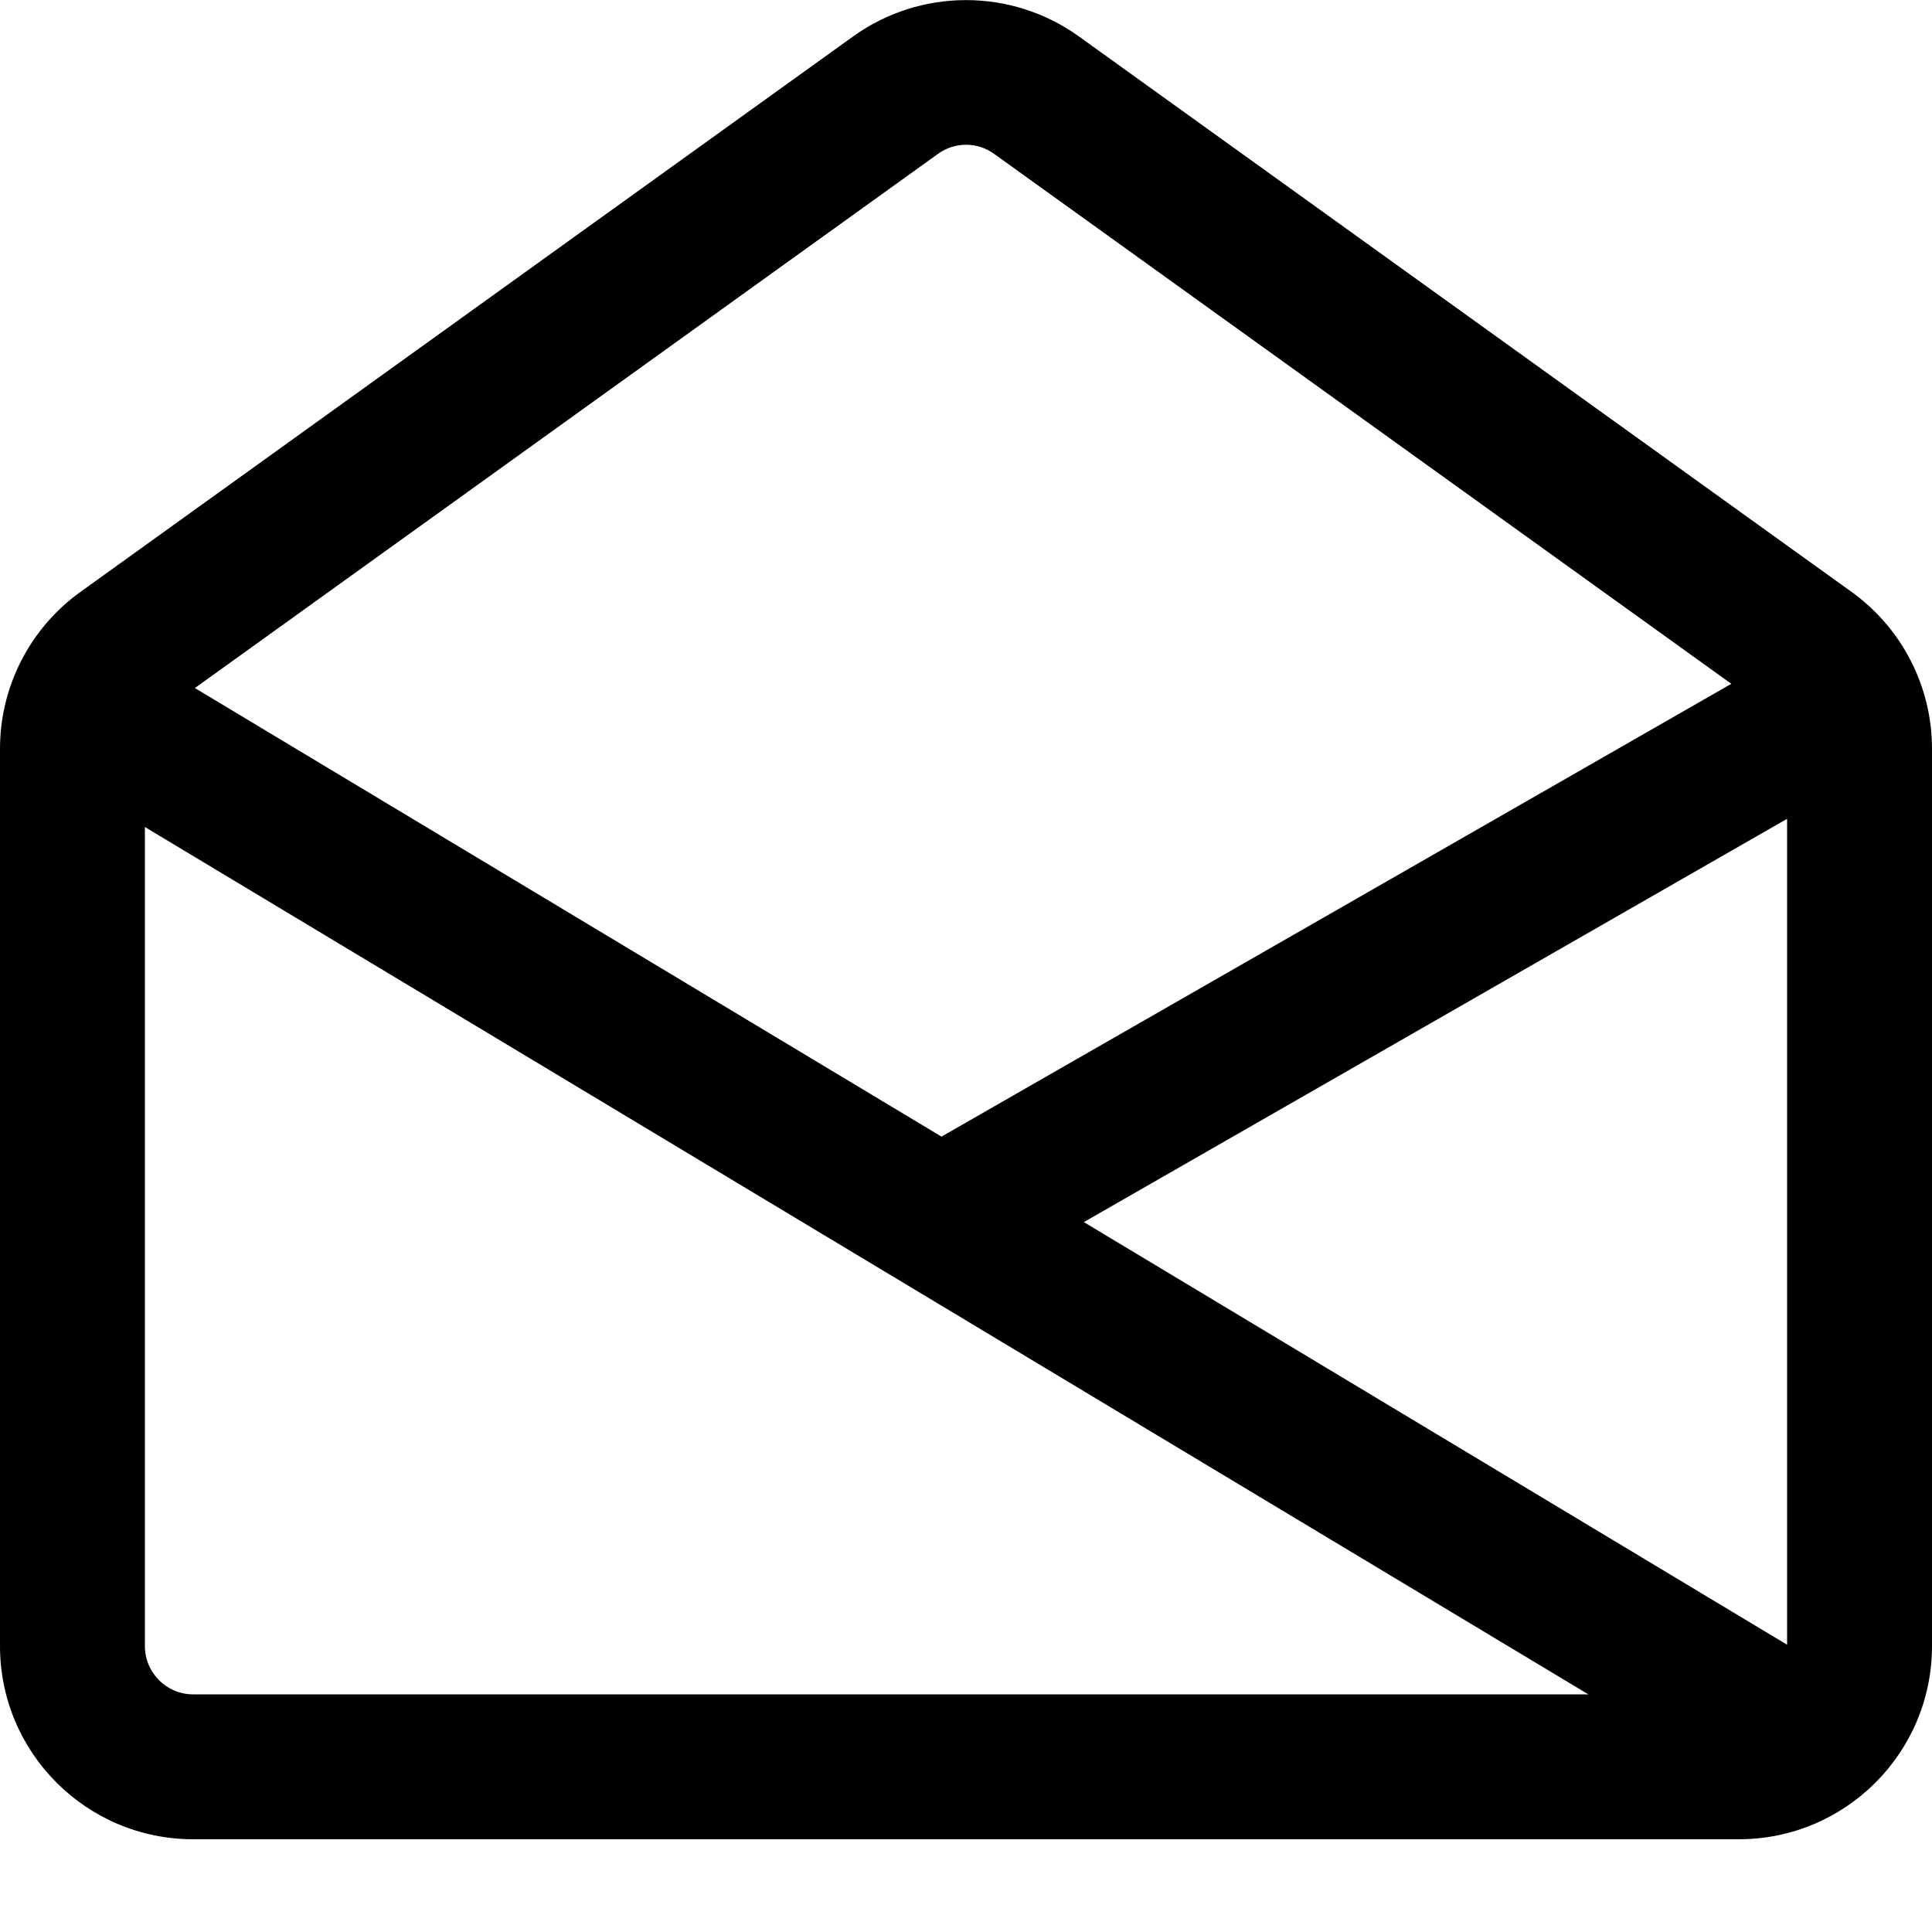
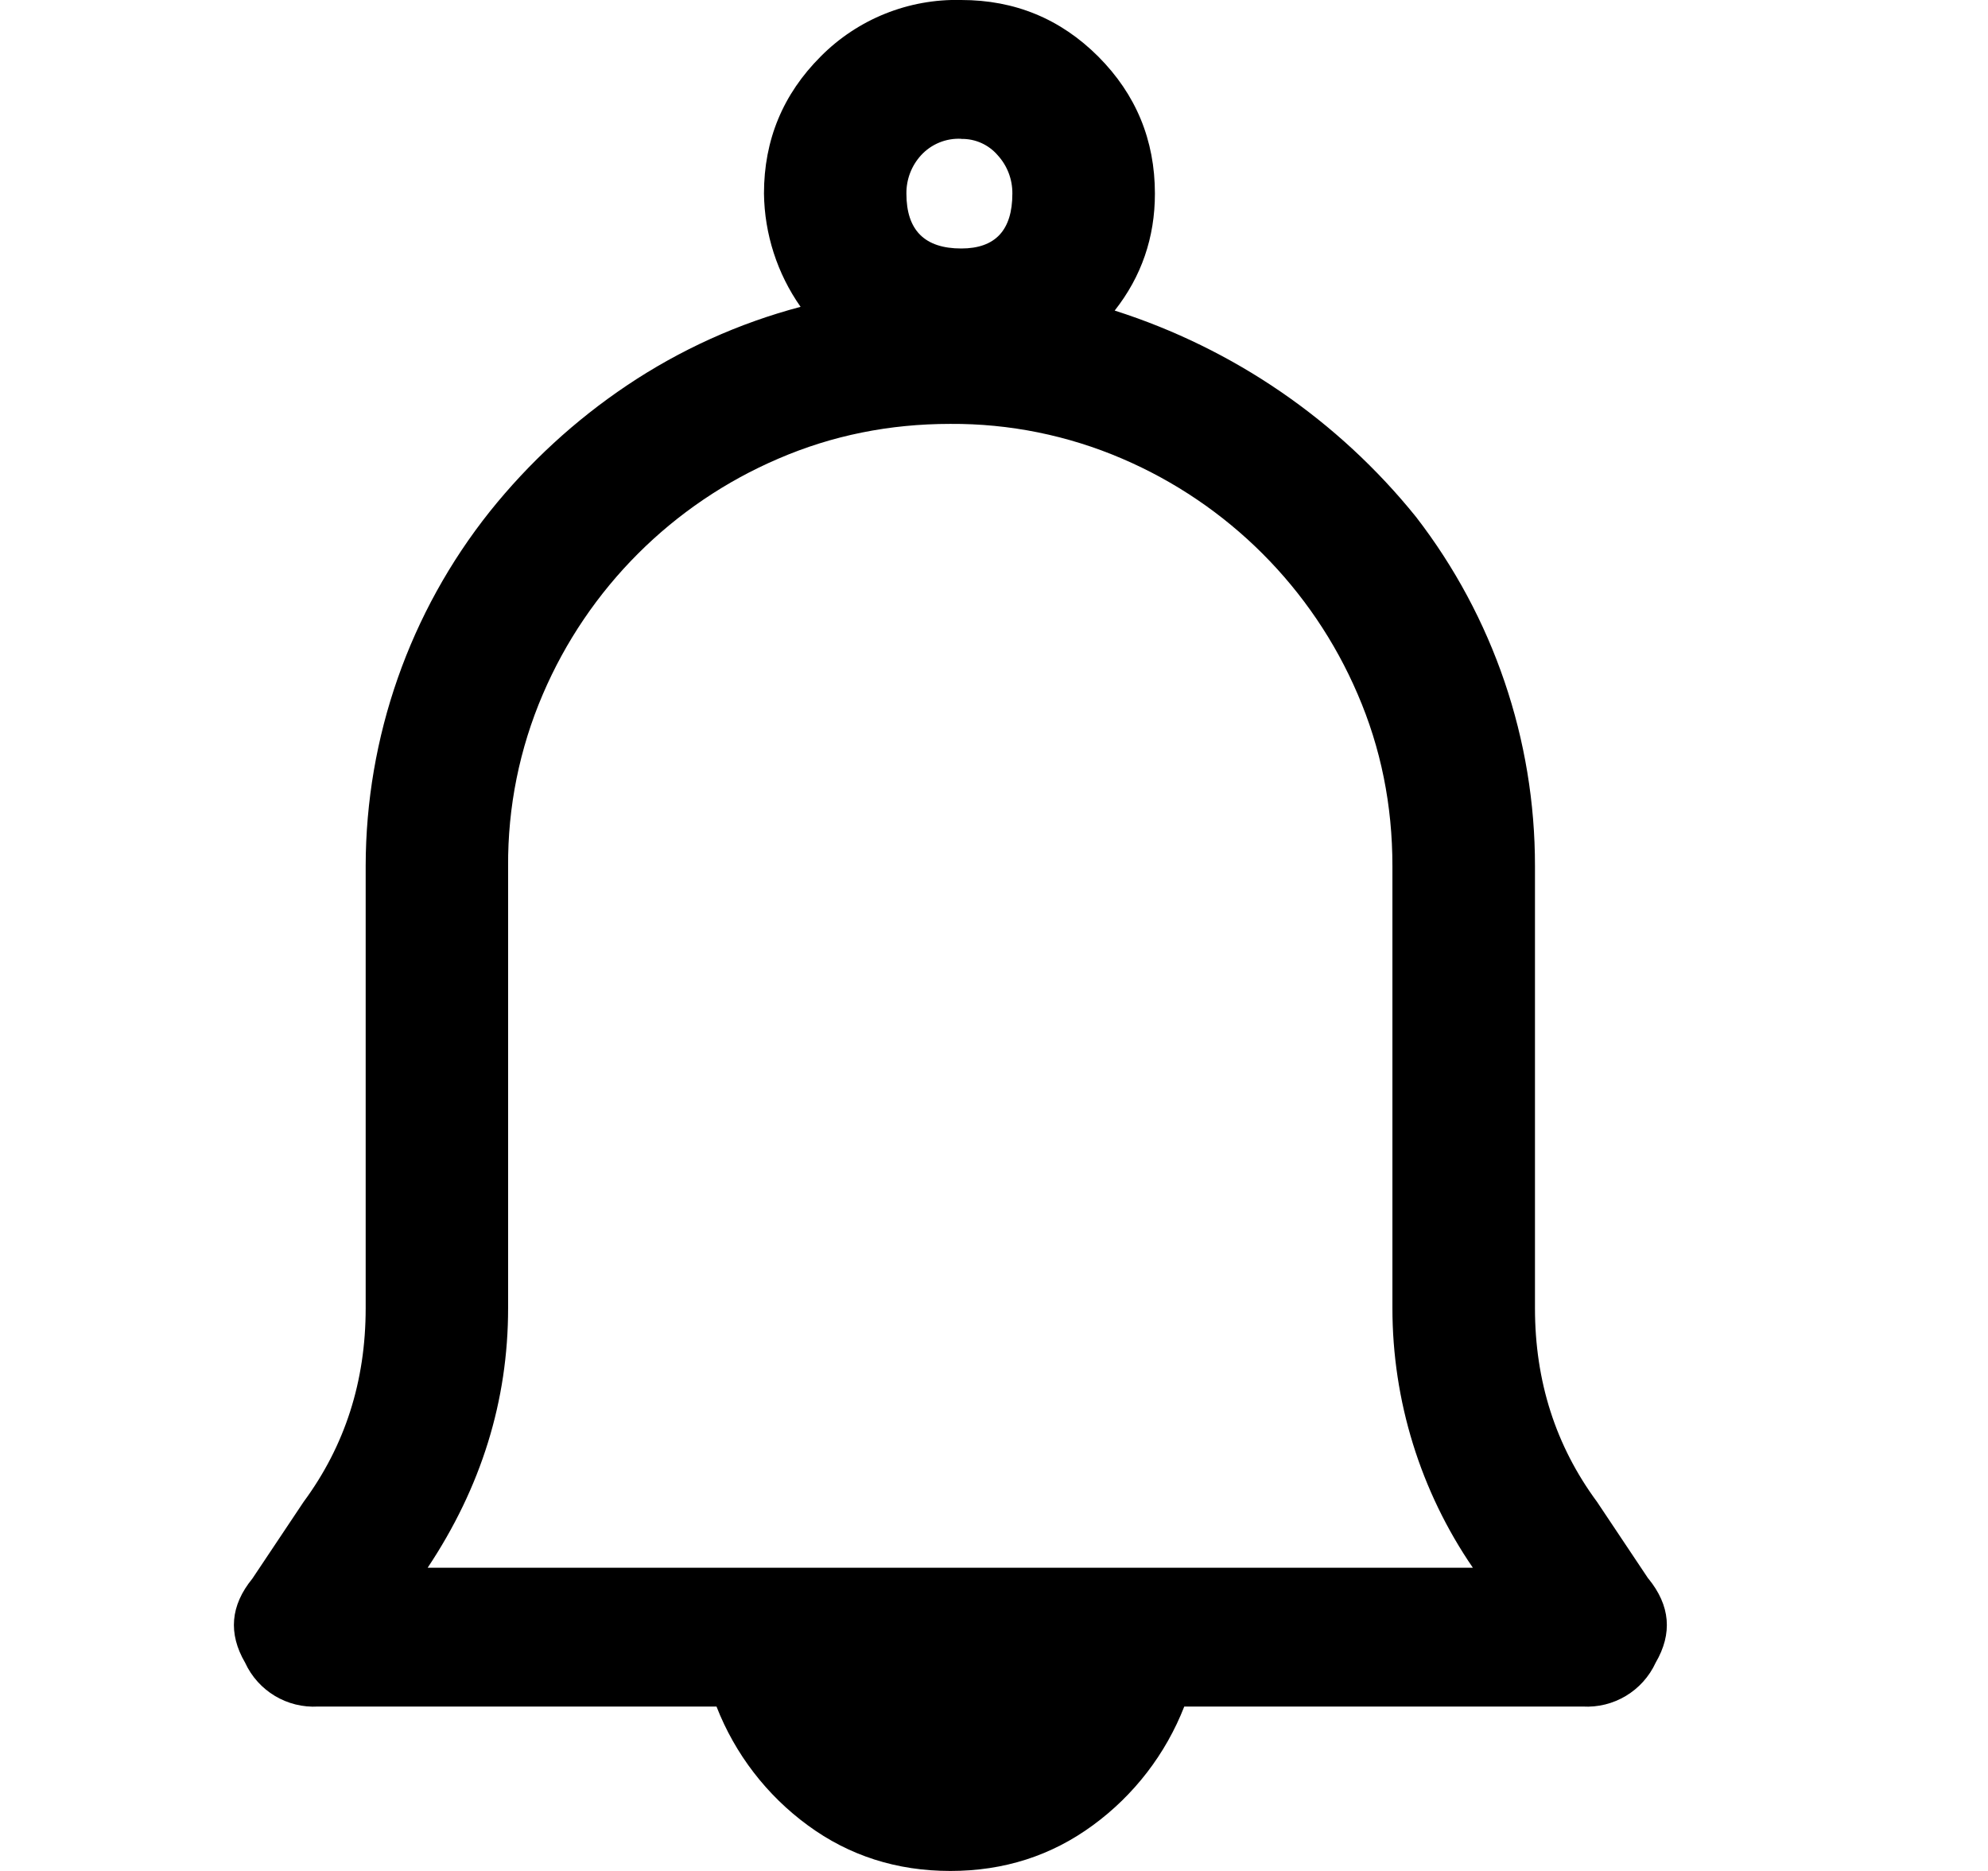
- <svg xmlns="http://www.w3.org/2000/svg" viewBox="0 0 16 16">
-   <path d="M15.334 4.902L8.934.301a1.603 1.603 0 0 0-1.868 0l-6.4 4.601A1.6 1.6 0 0 0 0 6.201v7.431a1.6 1.6 0 0 0 1.6 1.6h12.8a1.6 1.6 0 0 0 1.6-1.6V6.201a1.6 1.6 0 0 0-.666-1.299M1.2 13.632V6.849l11.954 7.183H1.6a.4.4 0 0 1-.4-.4M7.767 1.275a.396.396 0 0 1 .467 0l6.104 4.388-6.541 3.75-6.183-3.715 6.153-4.423M14.8 13.621l-5.824-3.5 5.824-3.34v6.84" />
+ <svg xmlns="http://www.w3.org/2000/svg" viewBox="0 0 17 16">
+   <path d="M14.096 13.5c.187.23.208.469.062.719a.646.646 0 0 1-.625.375h-3.406a2.29 2.29 0 0 1-.781 1.015c-.354.26-.76.391-1.219.391-.458 0-.865-.13-1.219-.39a2.29 2.29 0 0 1-.781-1.016H2.721a.646.646 0 0 1-.625-.375c-.146-.25-.125-.49.062-.719l.438-.656c.354-.48.531-1.031.531-1.656V7.405a4.877 4.877 0 0 1 1.062-3.031 5.25 5.25 0 0 1 1.172-1.078 4.922 4.922 0 0 1 1.485-.672 1.724 1.724 0 0 1-.313-.969c0-.458.162-.849.485-1.172A1.633 1.633 0 0 1 8.22 0c.458 0 .849.161 1.172.484.322.323.484.714.484 1.172 0 .375-.115.709-.344 1a5.423 5.423 0 0 1 2.578 1.766 4.875 4.875 0 0 1 1.016 2.984v3.782c0 .624.177 1.177.531 1.656l.438.656zM8.22 1.187a.436.436 0 0 0-.344.141.478.478 0 0 0-.125.328c0 .313.156.469.469.469.291 0 .437-.156.437-.469a.478.478 0 0 0-.125-.328.4.4 0 0 0-.312-.14zm4.375 12.22a3.925 3.925 0 0 1-.688-2.22v-3.78c0-.522-.099-1.011-.297-1.47a3.832 3.832 0 0 0-2.015-2.015 3.665 3.665 0 0 0-1.469-.297c-.52 0-1.01.099-1.469.297a3.832 3.832 0 0 0-2.015 2.015 3.665 3.665 0 0 0-.297 1.47v3.78c0 .792-.23 1.532-.688 2.22h8.938z" />
</svg>
